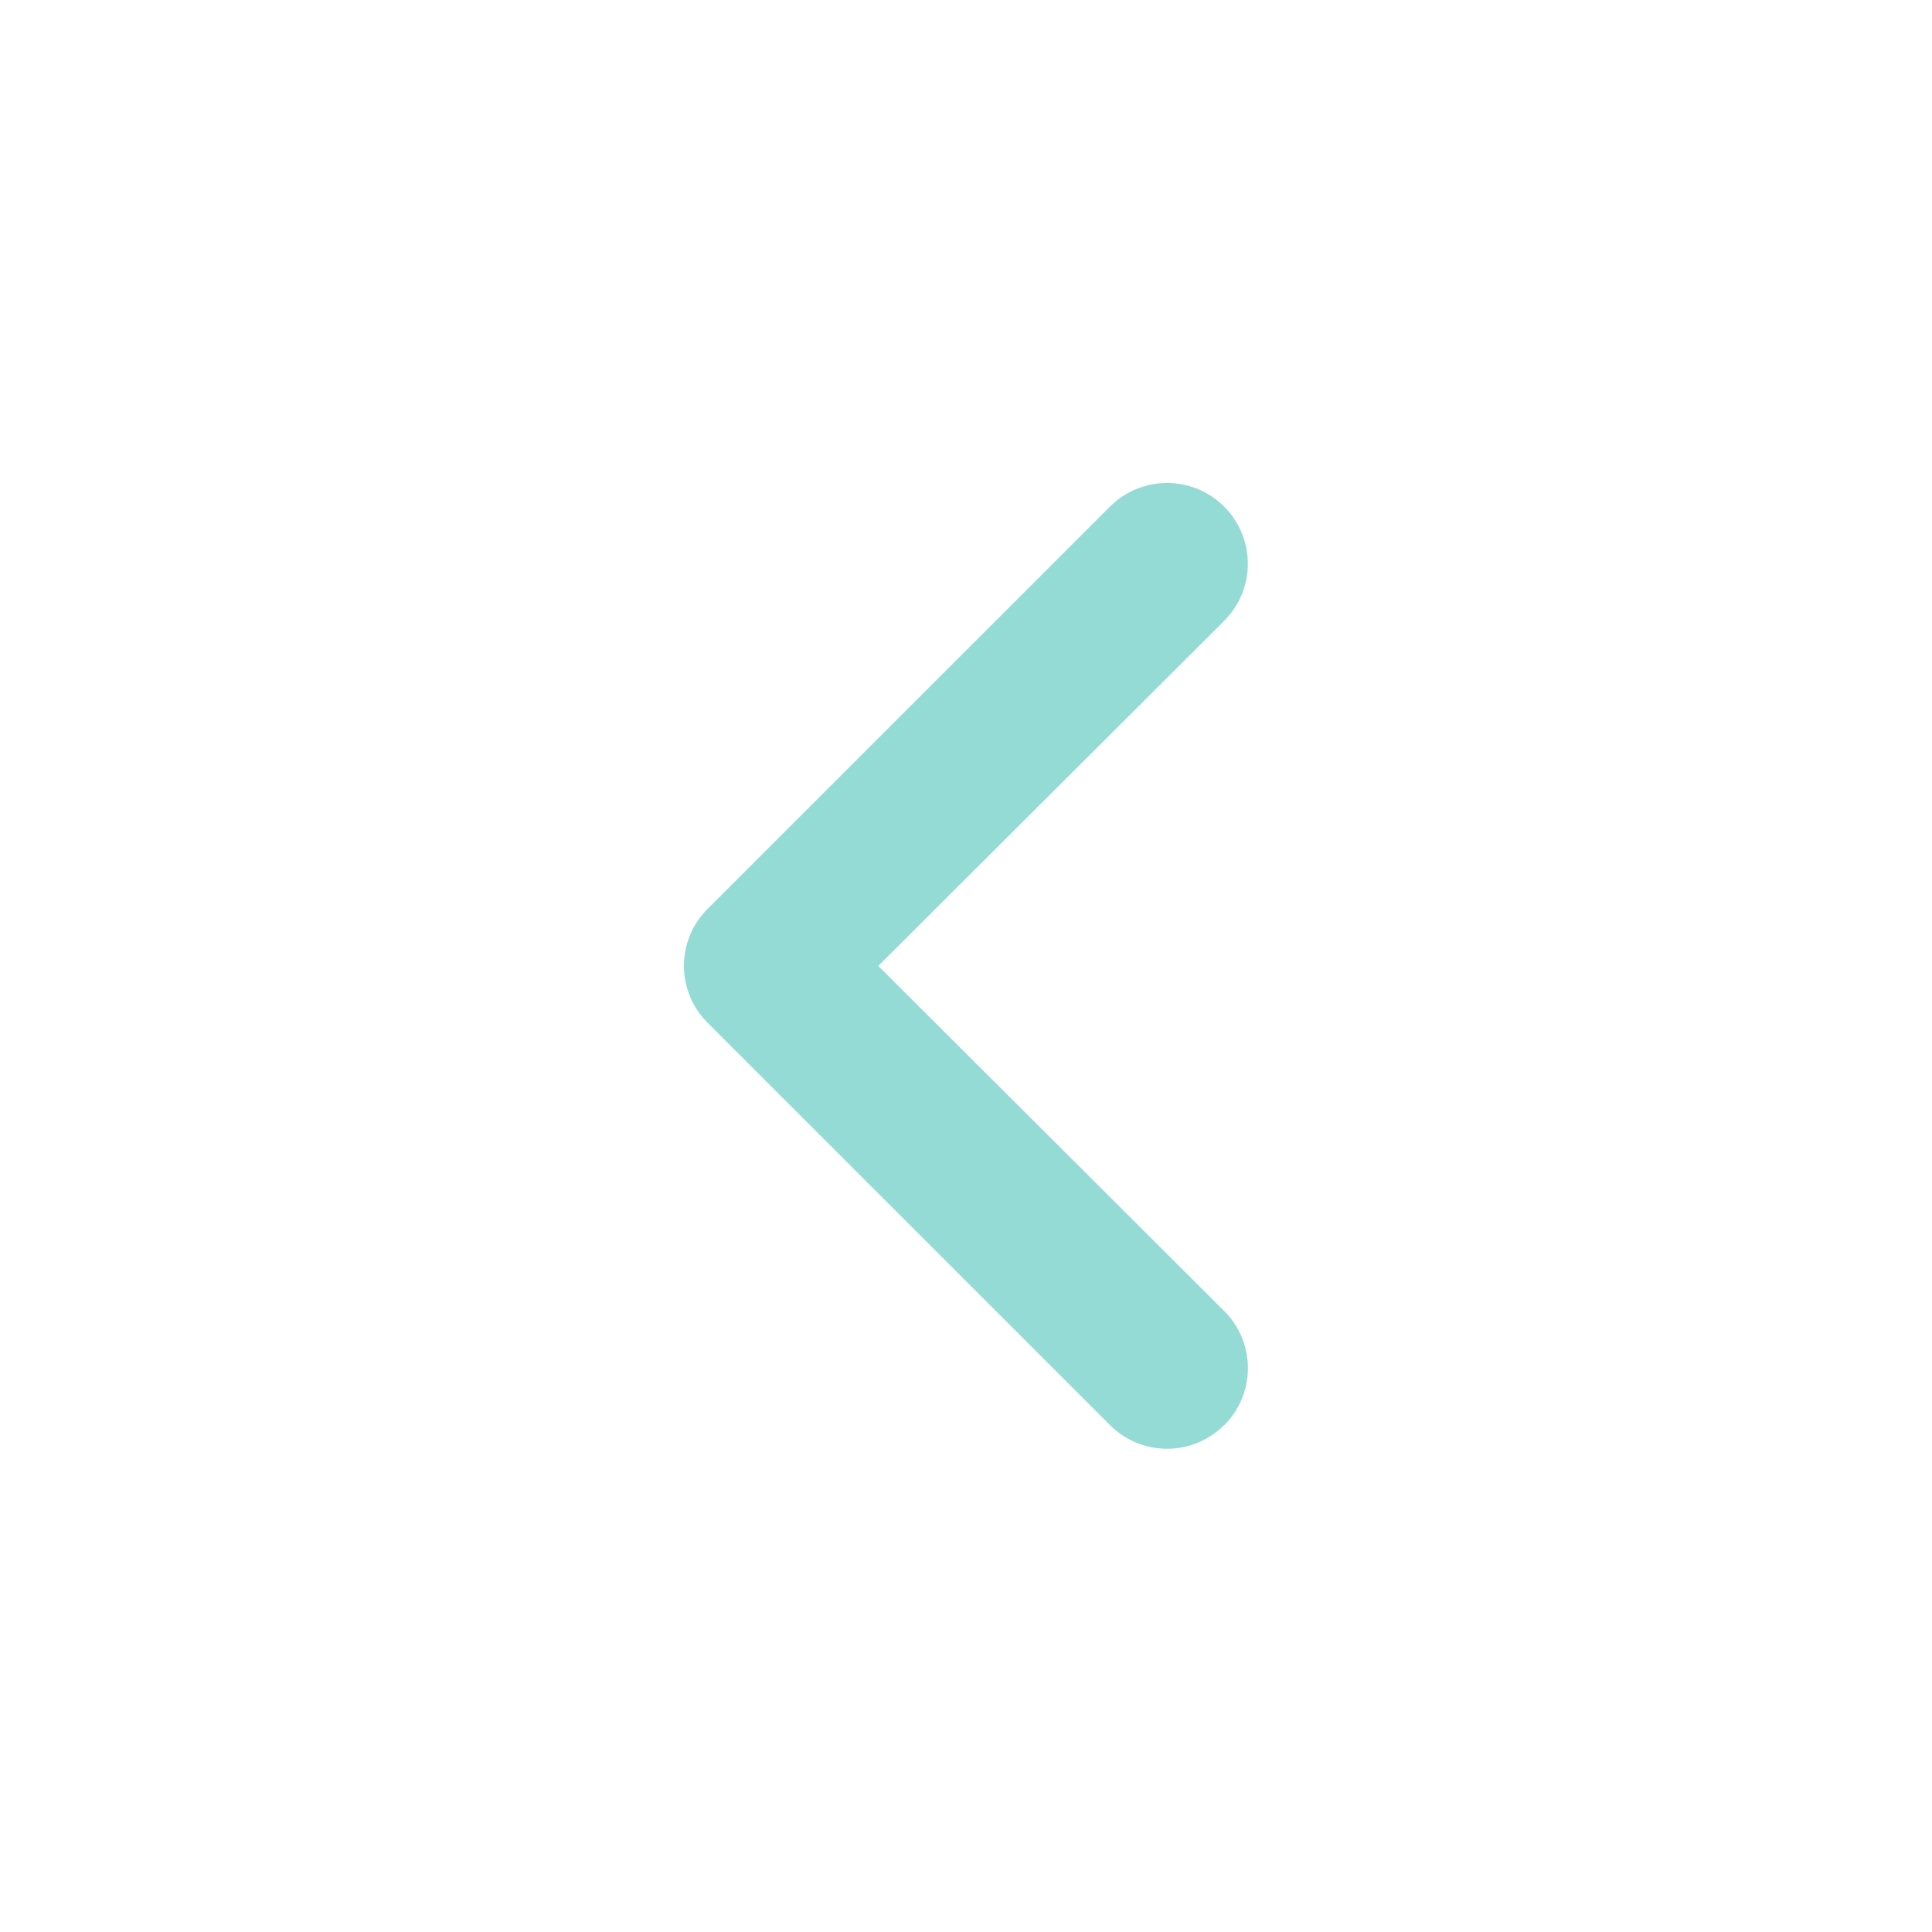
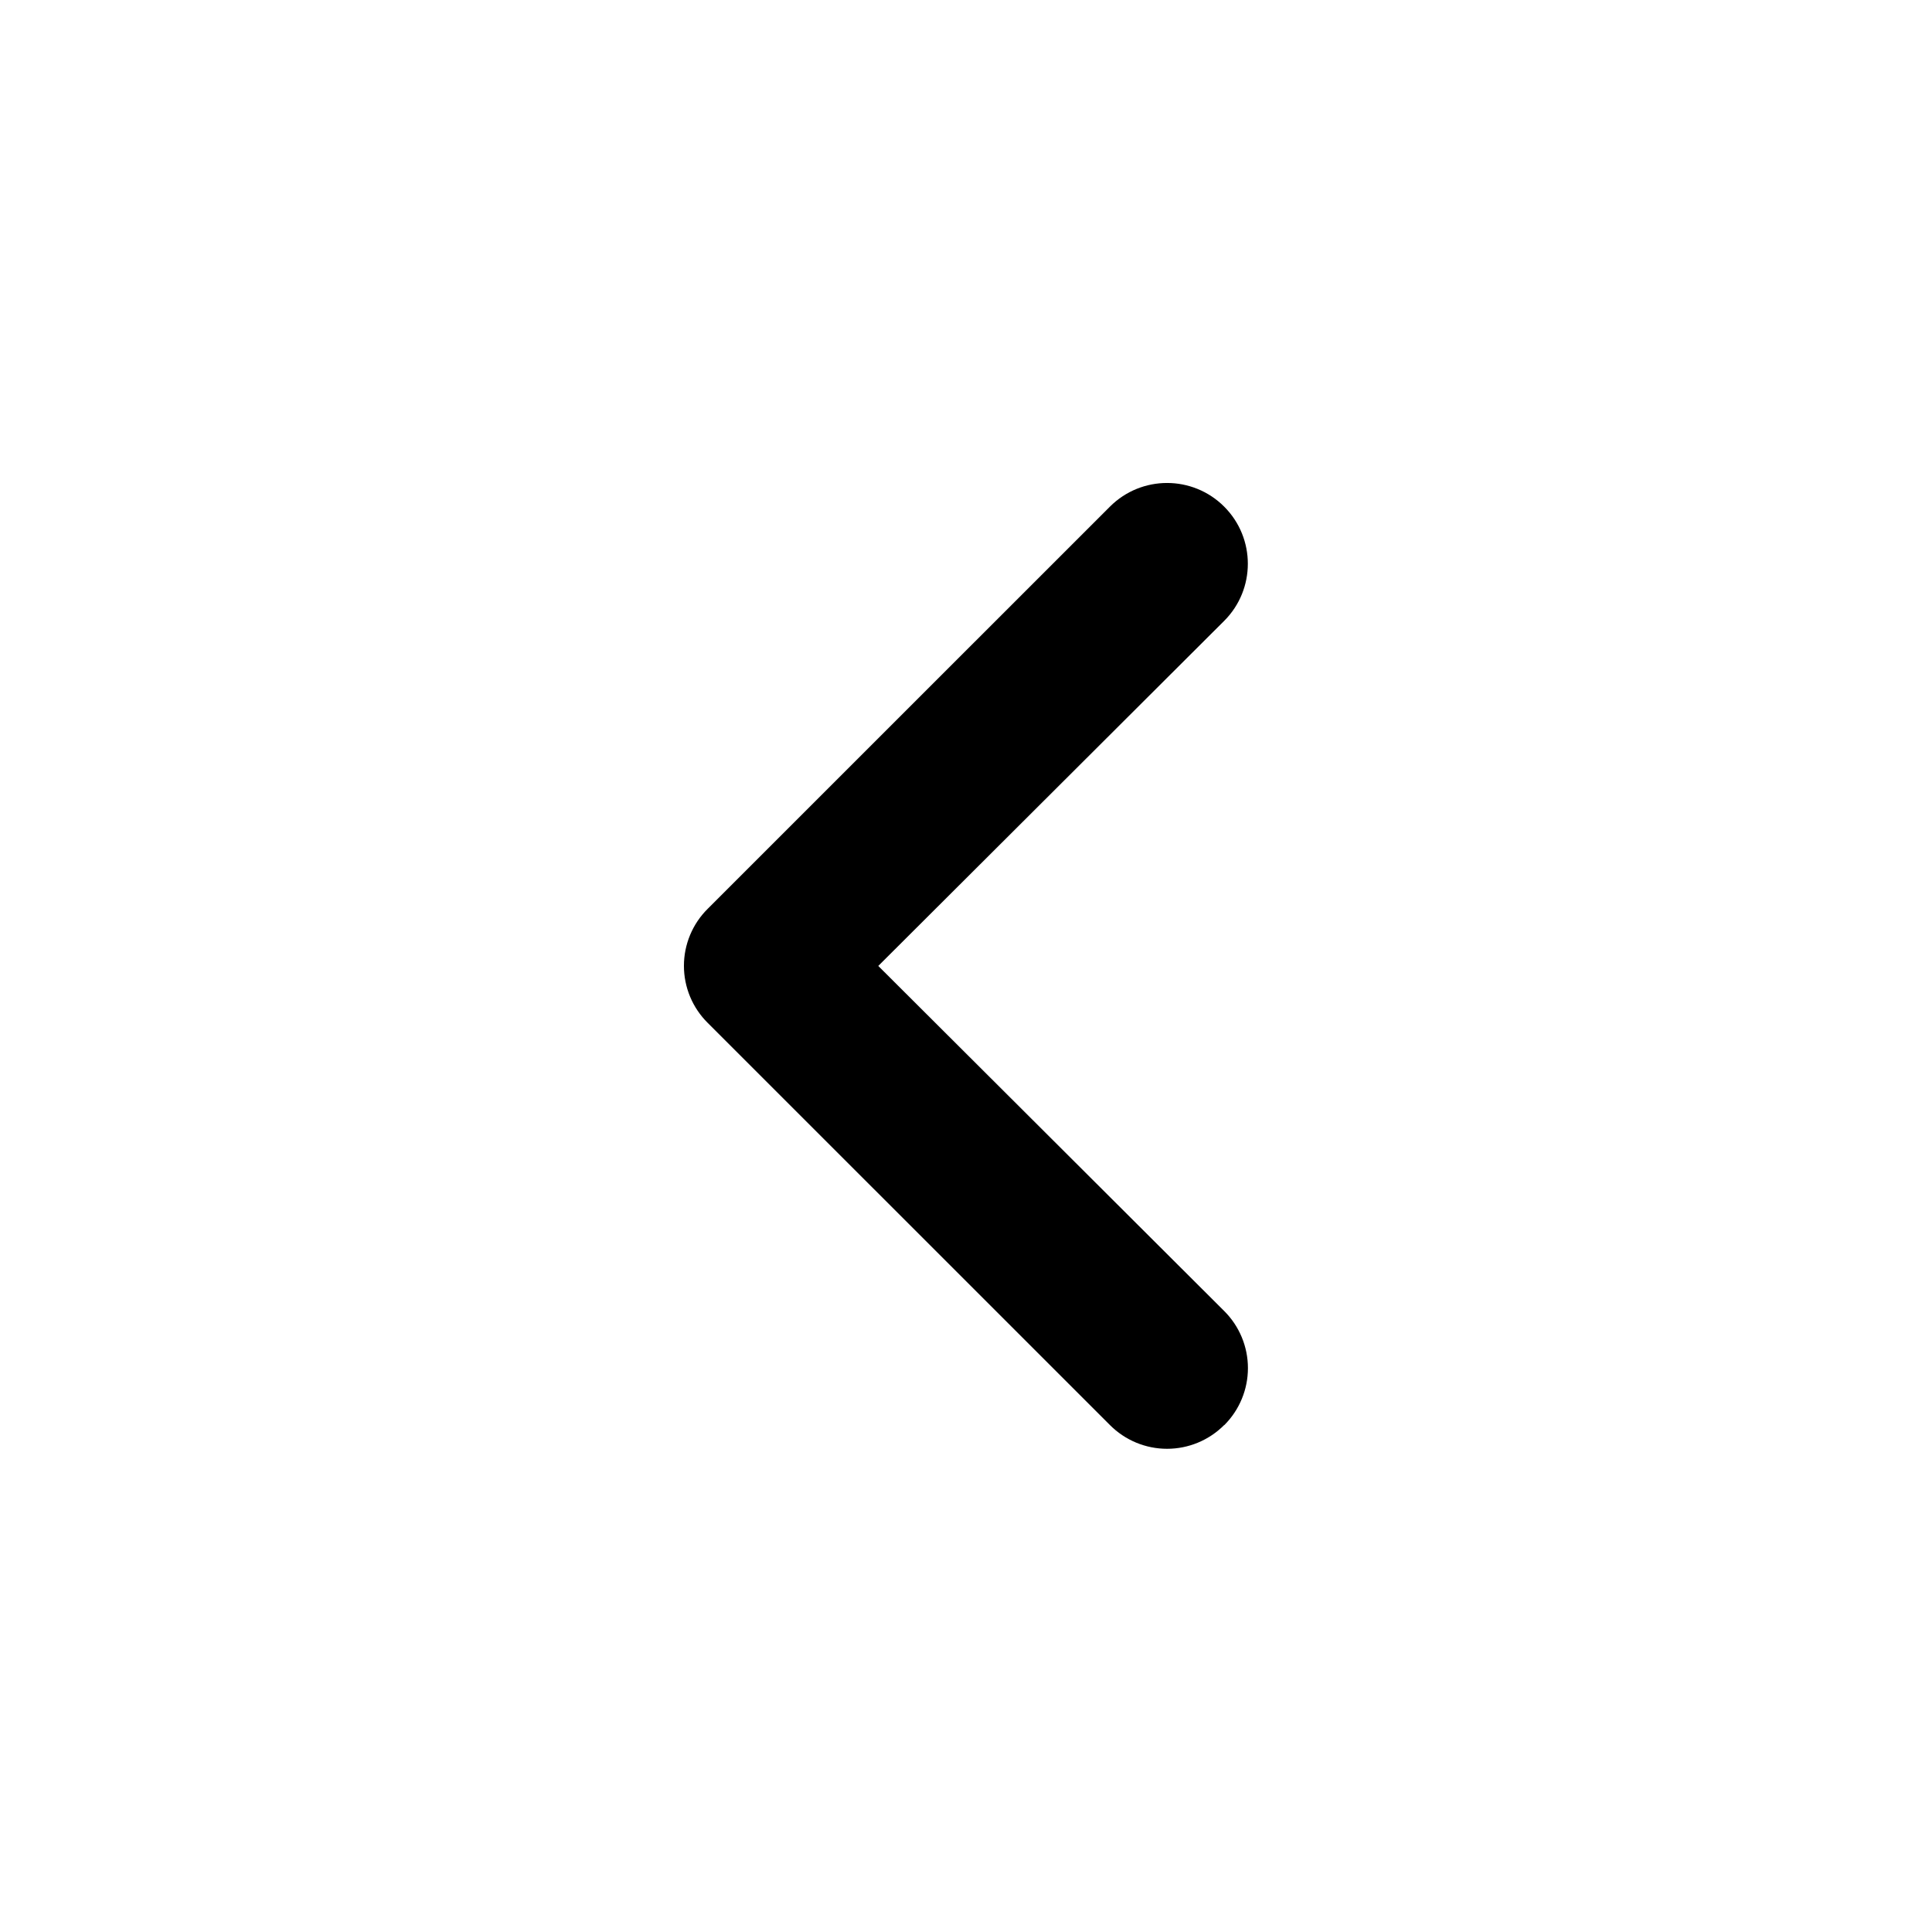
- <svg xmlns="http://www.w3.org/2000/svg" width="30" height="30" viewBox="0 0 30 30">
+ <svg xmlns="http://www.w3.org/2000/svg" data-name="main-color-icon" width="30" height="30" viewBox="0 0 30 30">
  <g id="Group_53596" data-name="Group 53596" transform="translate(-1164 -333)">
    <g id="Component_2300_20" data-name="Component 2300 – 20" transform="translate(1174.621 340.5)">
      <g id="Component_2299_9" data-name="Component 2299 – 9">
-         <path id="noun-left-4606382" d="M20.492,24.475a1.251,1.251,0,0,0,0-1.774l-5.371-5.358,5.371-5.358a1.254,1.254,0,1,0-1.774-1.774l-6.245,6.244h0a1.247,1.247,0,0,0,0,1.773l6.245,6.244h0a1.251,1.251,0,0,0,1.774,0Z" transform="translate(-12.104 -9.844)" fill="#95dbd5" />
+         <path id="noun-left-4606382" d="M20.492,24.475a1.251,1.251,0,0,0,0-1.774l-5.371-5.358,5.371-5.358a1.254,1.254,0,1,0-1.774-1.774l-6.245,6.244h0a1.247,1.247,0,0,0,0,1.773l6.245,6.244h0a1.251,1.251,0,0,0,1.774,0Z" transform="translate(-12.104 -9.844)" />
      </g>
    </g>
  </g>
</svg>
